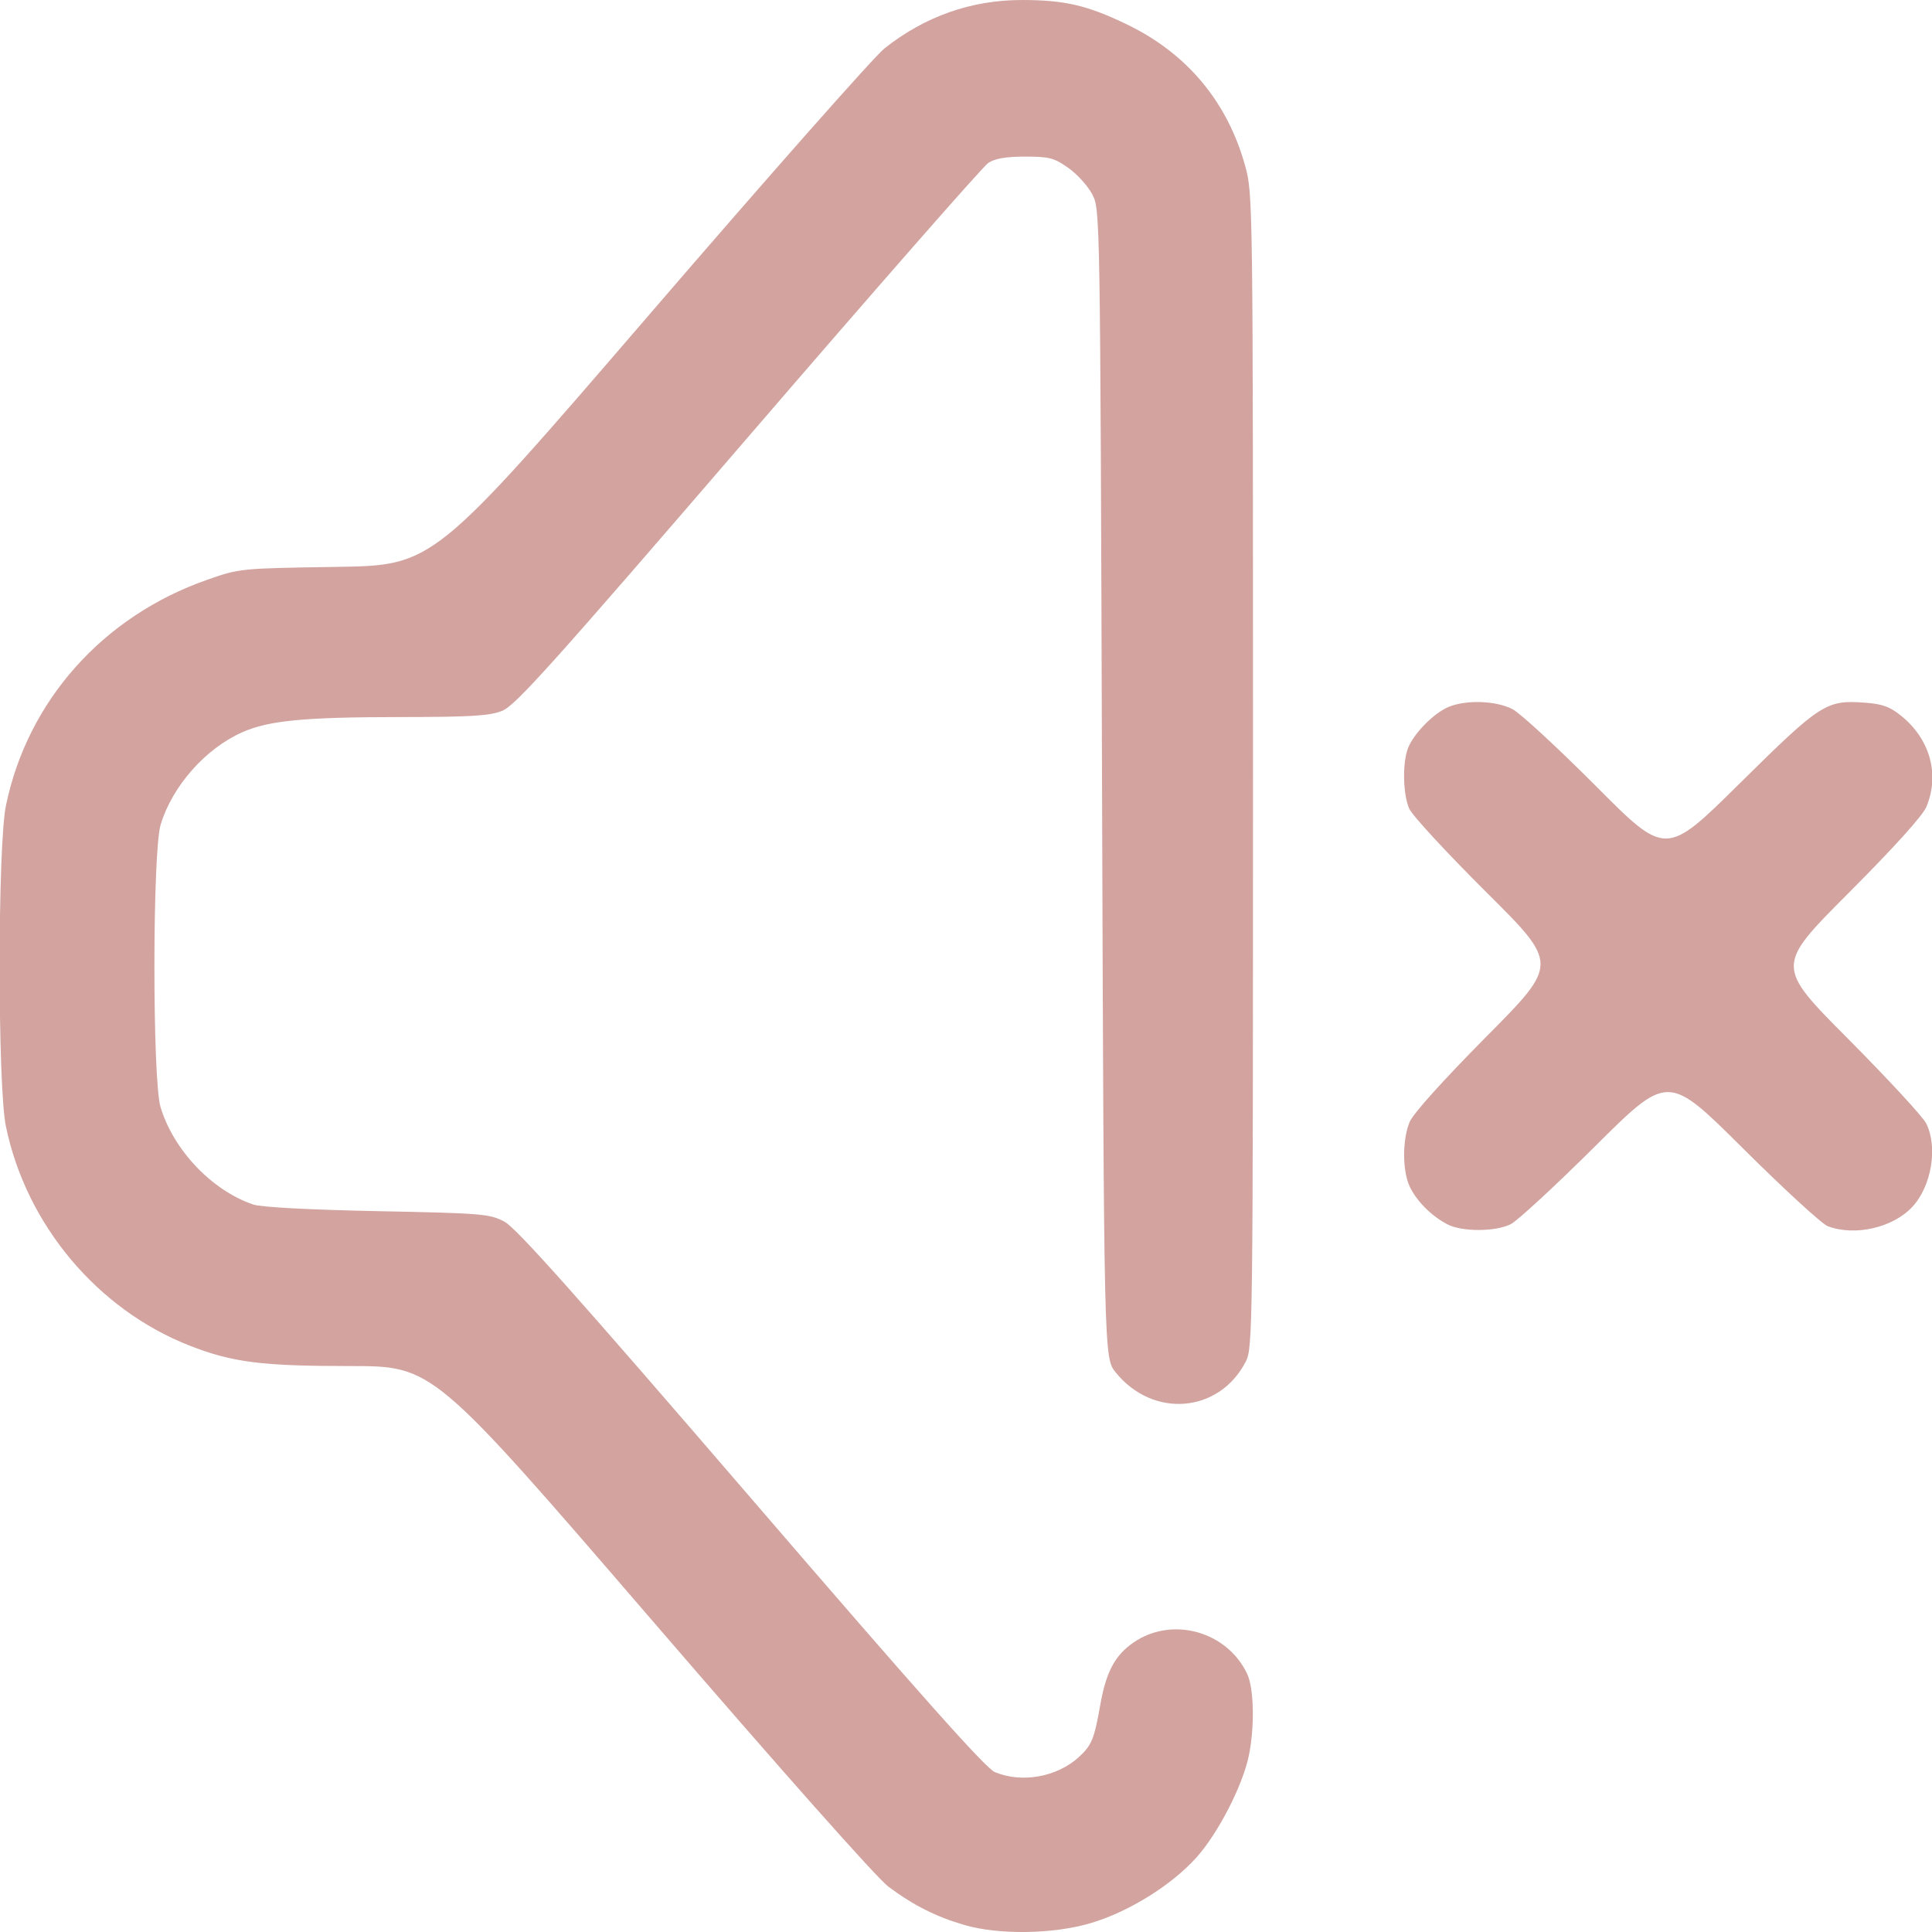
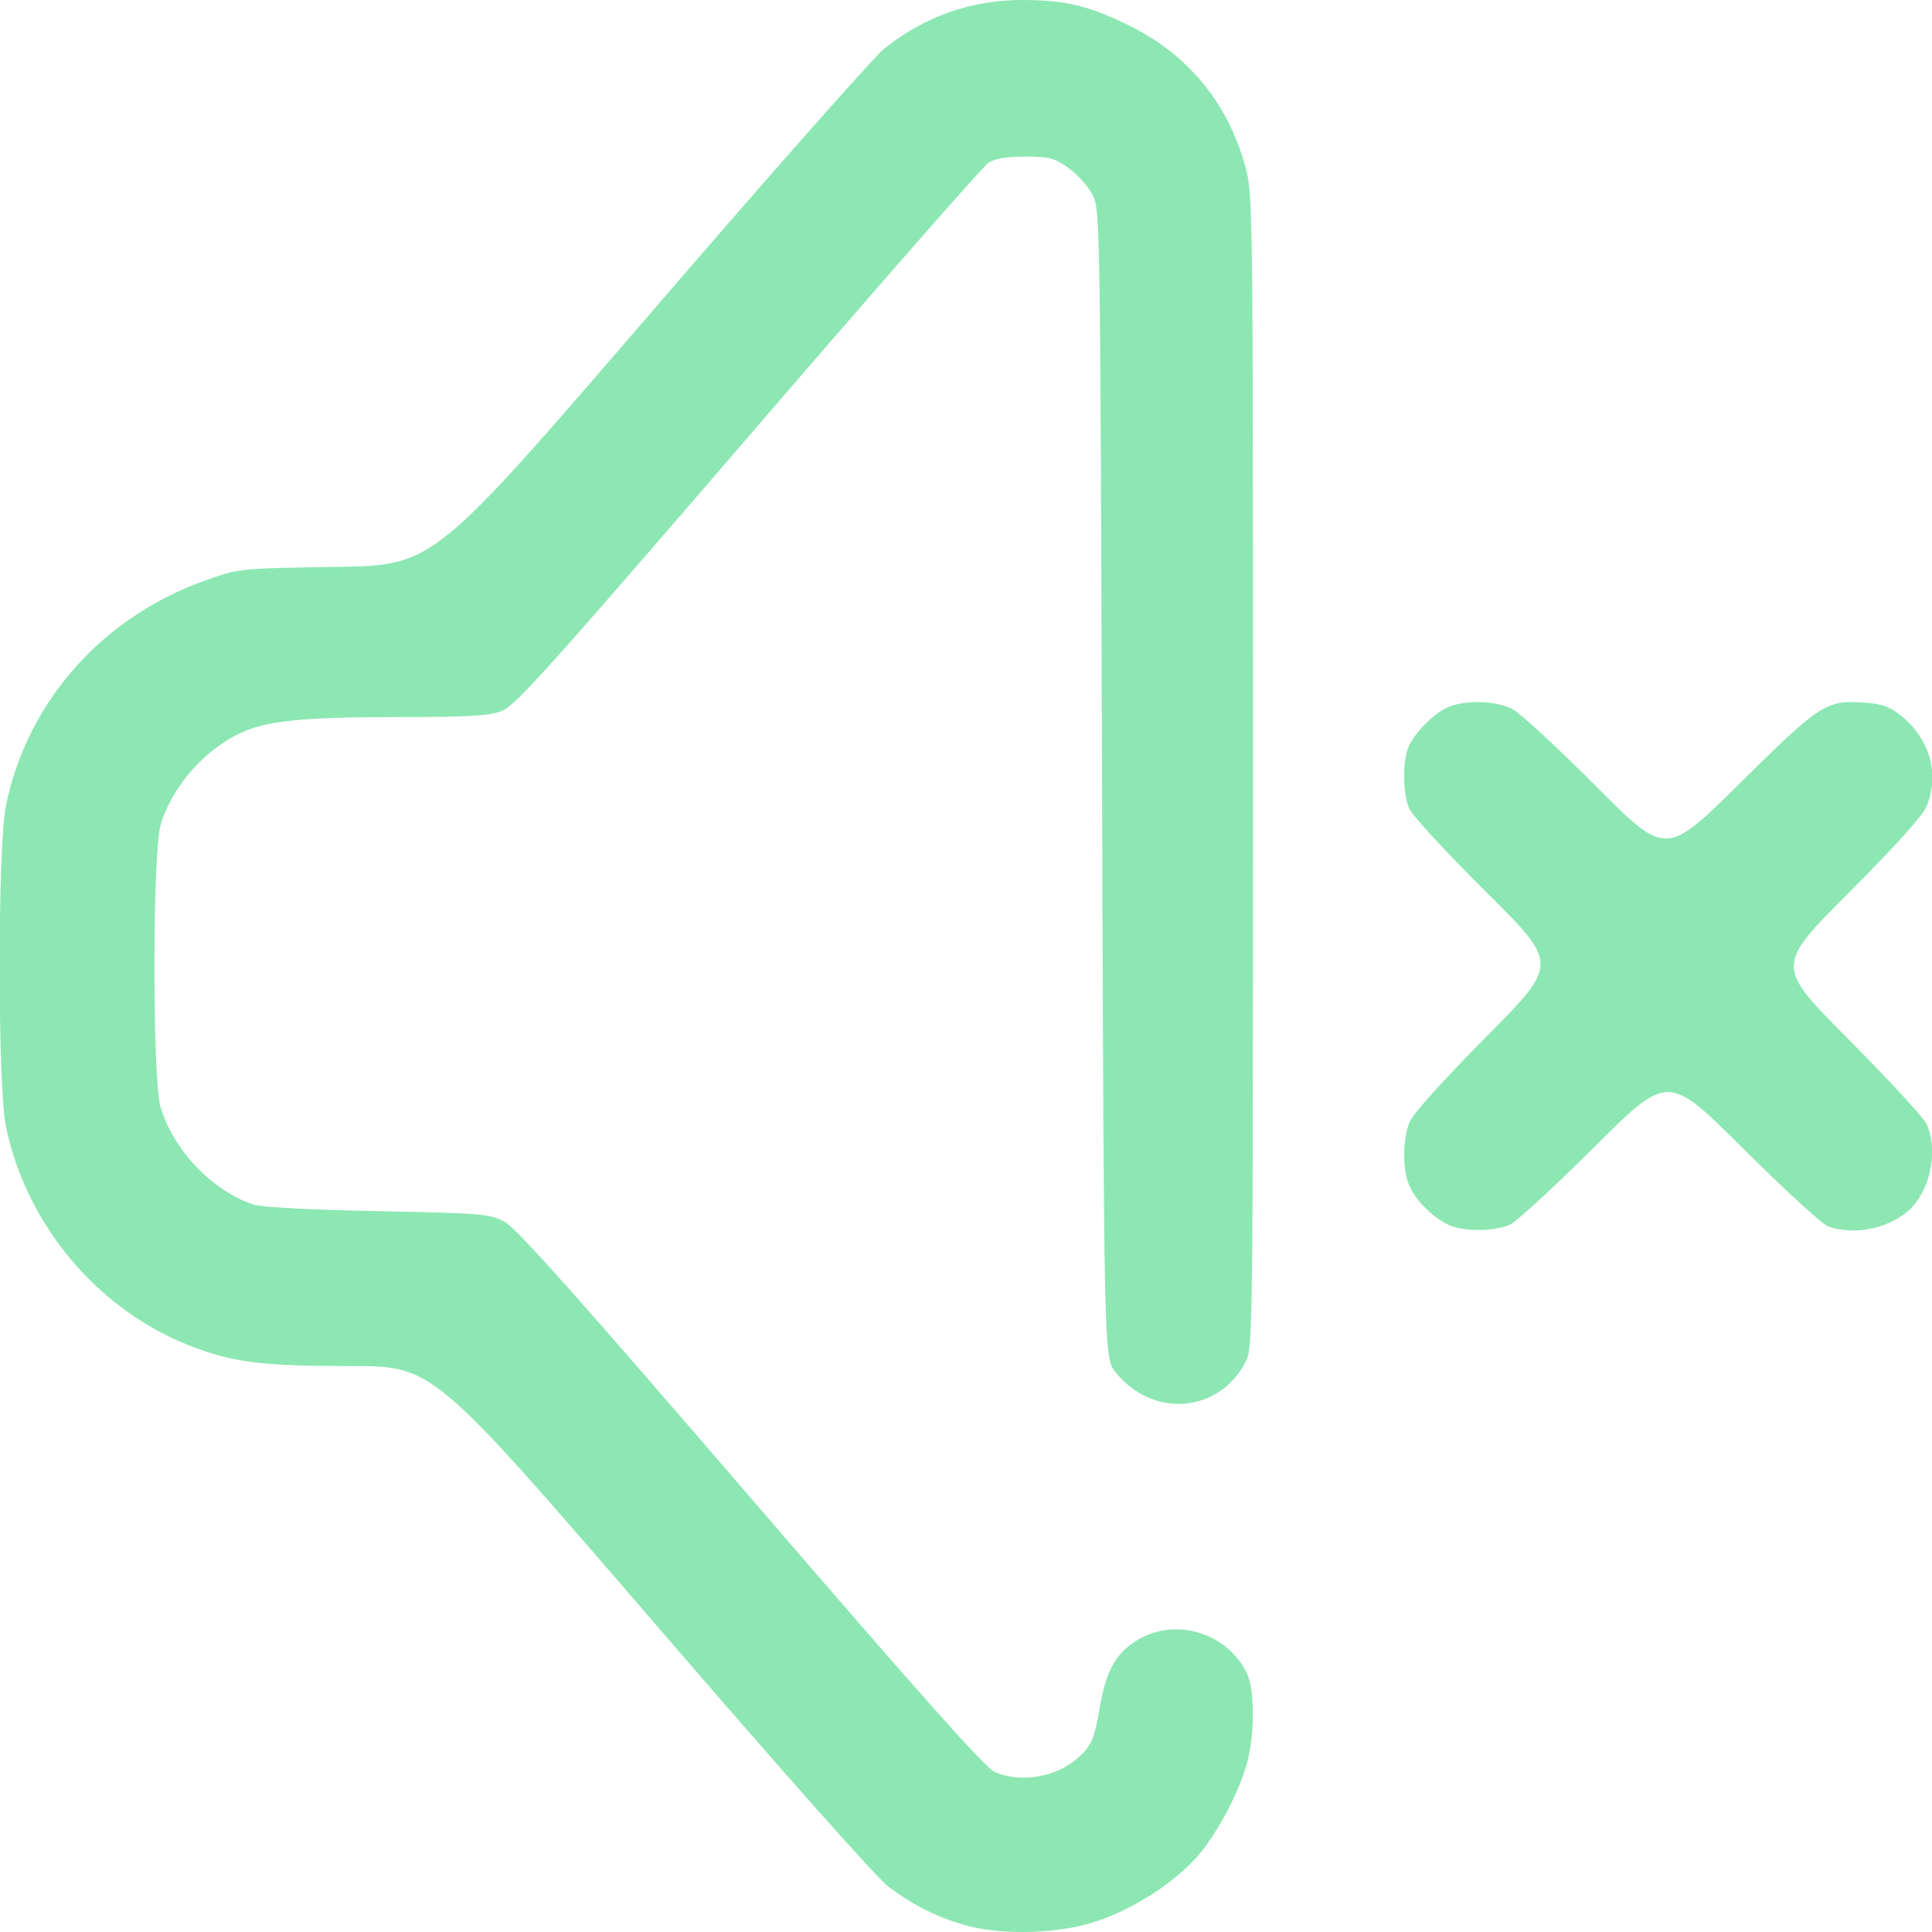
<svg xmlns="http://www.w3.org/2000/svg" xmlns:xlink="http://www.w3.org/1999/xlink" width="512" height="512" viewBox="0 0 135.467 135.467" version="1.1" id="svg1" xml:space="preserve">
  <defs id="defs1">
    <linearGradient id="linearGradient6">
-       <stop style="stop-color:#d2a39f;stop-opacity:1;" offset="0" id="stop6" />
-       <stop style="stop-color:#d2a39f;stop-opacity:1" offset="1" id="stop7" />
+       <stop style="stop-color:#8de7b3;stop-opacity:1;" offset="0" id="stop6" />
+       <stop style="stop-color:#8de7b3;stop-opacity:1" offset="1" id="stop7" />
    </linearGradient>
    <linearGradient xlink:href="#linearGradient6" id="linearGradient7" x1="32.758" y1="184.831" x2="118.862" y2="184.831" gradientUnits="userSpaceOnUse" gradientTransform="translate(-3.115385,-73.99039)" />
  </defs>
  <g id="layer1" transform="matrix(0.9375448,0,0,0.9375448,-27.80368,-38.56523)">
    <path style="fill:url(#linearGradient7);fill-opacity:1" d="m 101.774,185.099 c -2.107,-0.614 -3.813,-1.474 -5.672,-2.861 -0.866,-0.646 -7.93,-8.606 -17.753,-20.006 -16.315,-18.932 -16.315,-18.932 -22.492,-18.932 -6.651,0 -8.825,-0.277 -12.026,-1.531 -6.901,-2.704 -12.217,-9.053 -13.735,-16.4 -0.625,-3.024 -0.622,-20.959 0.004,-23.988 1.617,-7.831 7.243,-14.148 15.032,-16.879 2.446,-0.858 2.479,-0.861 9.695,-0.971 7.24,-0.11 7.24,-0.11 23.408,-18.89 8.892,-10.329 16.804,-19.282 17.581,-19.897 3.027,-2.392 6.486,-3.609 10.264,-3.609 3.215,0 4.93,0.402 7.922,1.858 4.455,2.167 7.463,5.783 8.78,10.555 0.577,2.09 0.583,2.534 0.583,45.237 0,41.836 -0.016,43.158 -0.537,44.173 -1.982,3.865 -6.944,4.277 -9.737,0.809 -0.873,-1.084 -0.873,-1.084 -1.015,-44.027 -0.141,-42.868 -0.142,-42.944 -0.731,-44.071 -0.324,-0.621 -1.129,-1.51 -1.788,-1.976 -1.064,-0.752 -1.427,-0.847 -3.233,-0.847 -1.427,0 -2.25,0.141 -2.755,0.472 -0.396,0.26 -8.477,9.481 -17.958,20.493 -14.671,17.04 -17.409,20.089 -18.393,20.483 -0.953,0.381 -2.305,0.463 -7.712,0.468 -7.12,0.006 -9.751,0.26 -11.724,1.133 -2.755,1.219 -5.237,4.024 -6.11,6.905 -0.62,2.046 -0.626,19.103 -0.007,21.143 0.977,3.22 3.847,6.232 6.934,7.277 0.591,0.2 4.186,0.391 9.29,0.494 7.85,0.158 8.392,0.203 9.493,0.786 0.882,0.467 5.389,5.522 18.451,20.696 12.657,14.703 17.536,20.183 18.226,20.472 2.013,0.841 4.639,0.372 6.278,-1.121 0.961,-0.876 1.159,-1.355 1.606,-3.902 0.436,-2.479 1.104,-3.728 2.505,-4.683 2.882,-1.965 6.97,-0.829 8.481,2.356 0.511,1.076 0.57,3.95 0.127,6.108 -0.462,2.247 -2.293,5.81 -3.916,7.62 -1.885,2.103 -5.129,4.109 -7.984,4.936 -2.805,0.812 -6.826,0.863 -9.383,0.118 z m 36.124,-52.403 c -1.179,-0.612 -2.294,-1.729 -2.809,-2.815 -0.556,-1.172 -0.56,-3.519 -0.008,-4.84 0.261,-0.624 2.518,-3.131 5.779,-6.42 5.351,-5.396 5.351,-5.396 -0.033,-10.75 -2.962,-2.944 -5.562,-5.762 -5.779,-6.261 -0.468,-1.076 -0.516,-3.389 -0.095,-4.506 0.406,-1.078 1.901,-2.611 3.008,-3.086 1.313,-0.563 3.577,-0.49 4.818,0.155 0.576,0.3 3.391,2.899 6.257,5.777 5.21,5.232 5.21,5.232 10.724,-0.219 6.059,-5.989 6.47,-6.255 9.35,-6.046 1.319,0.095 1.877,0.295 2.722,0.976 2.168,1.746 2.903,4.38 1.899,6.808 -0.276,0.668 -2.405,3.025 -5.853,6.482 -5.42,5.433 -5.42,5.433 -0.017,10.866 2.971,2.988 5.605,5.839 5.853,6.336 0.887,1.776 0.399,4.7 -1.044,6.247 -1.453,1.557 -4.296,2.205 -6.318,1.44 -0.437,-0.165 -3.304,-2.798 -6.372,-5.85 -5.577,-5.549 -5.577,-5.549 -11.007,-0.15 -2.986,2.969 -5.836,5.602 -6.333,5.85 -1.149,0.574 -3.643,0.578 -4.741,0.008 z" id="path6" />
  </g>
</svg>
